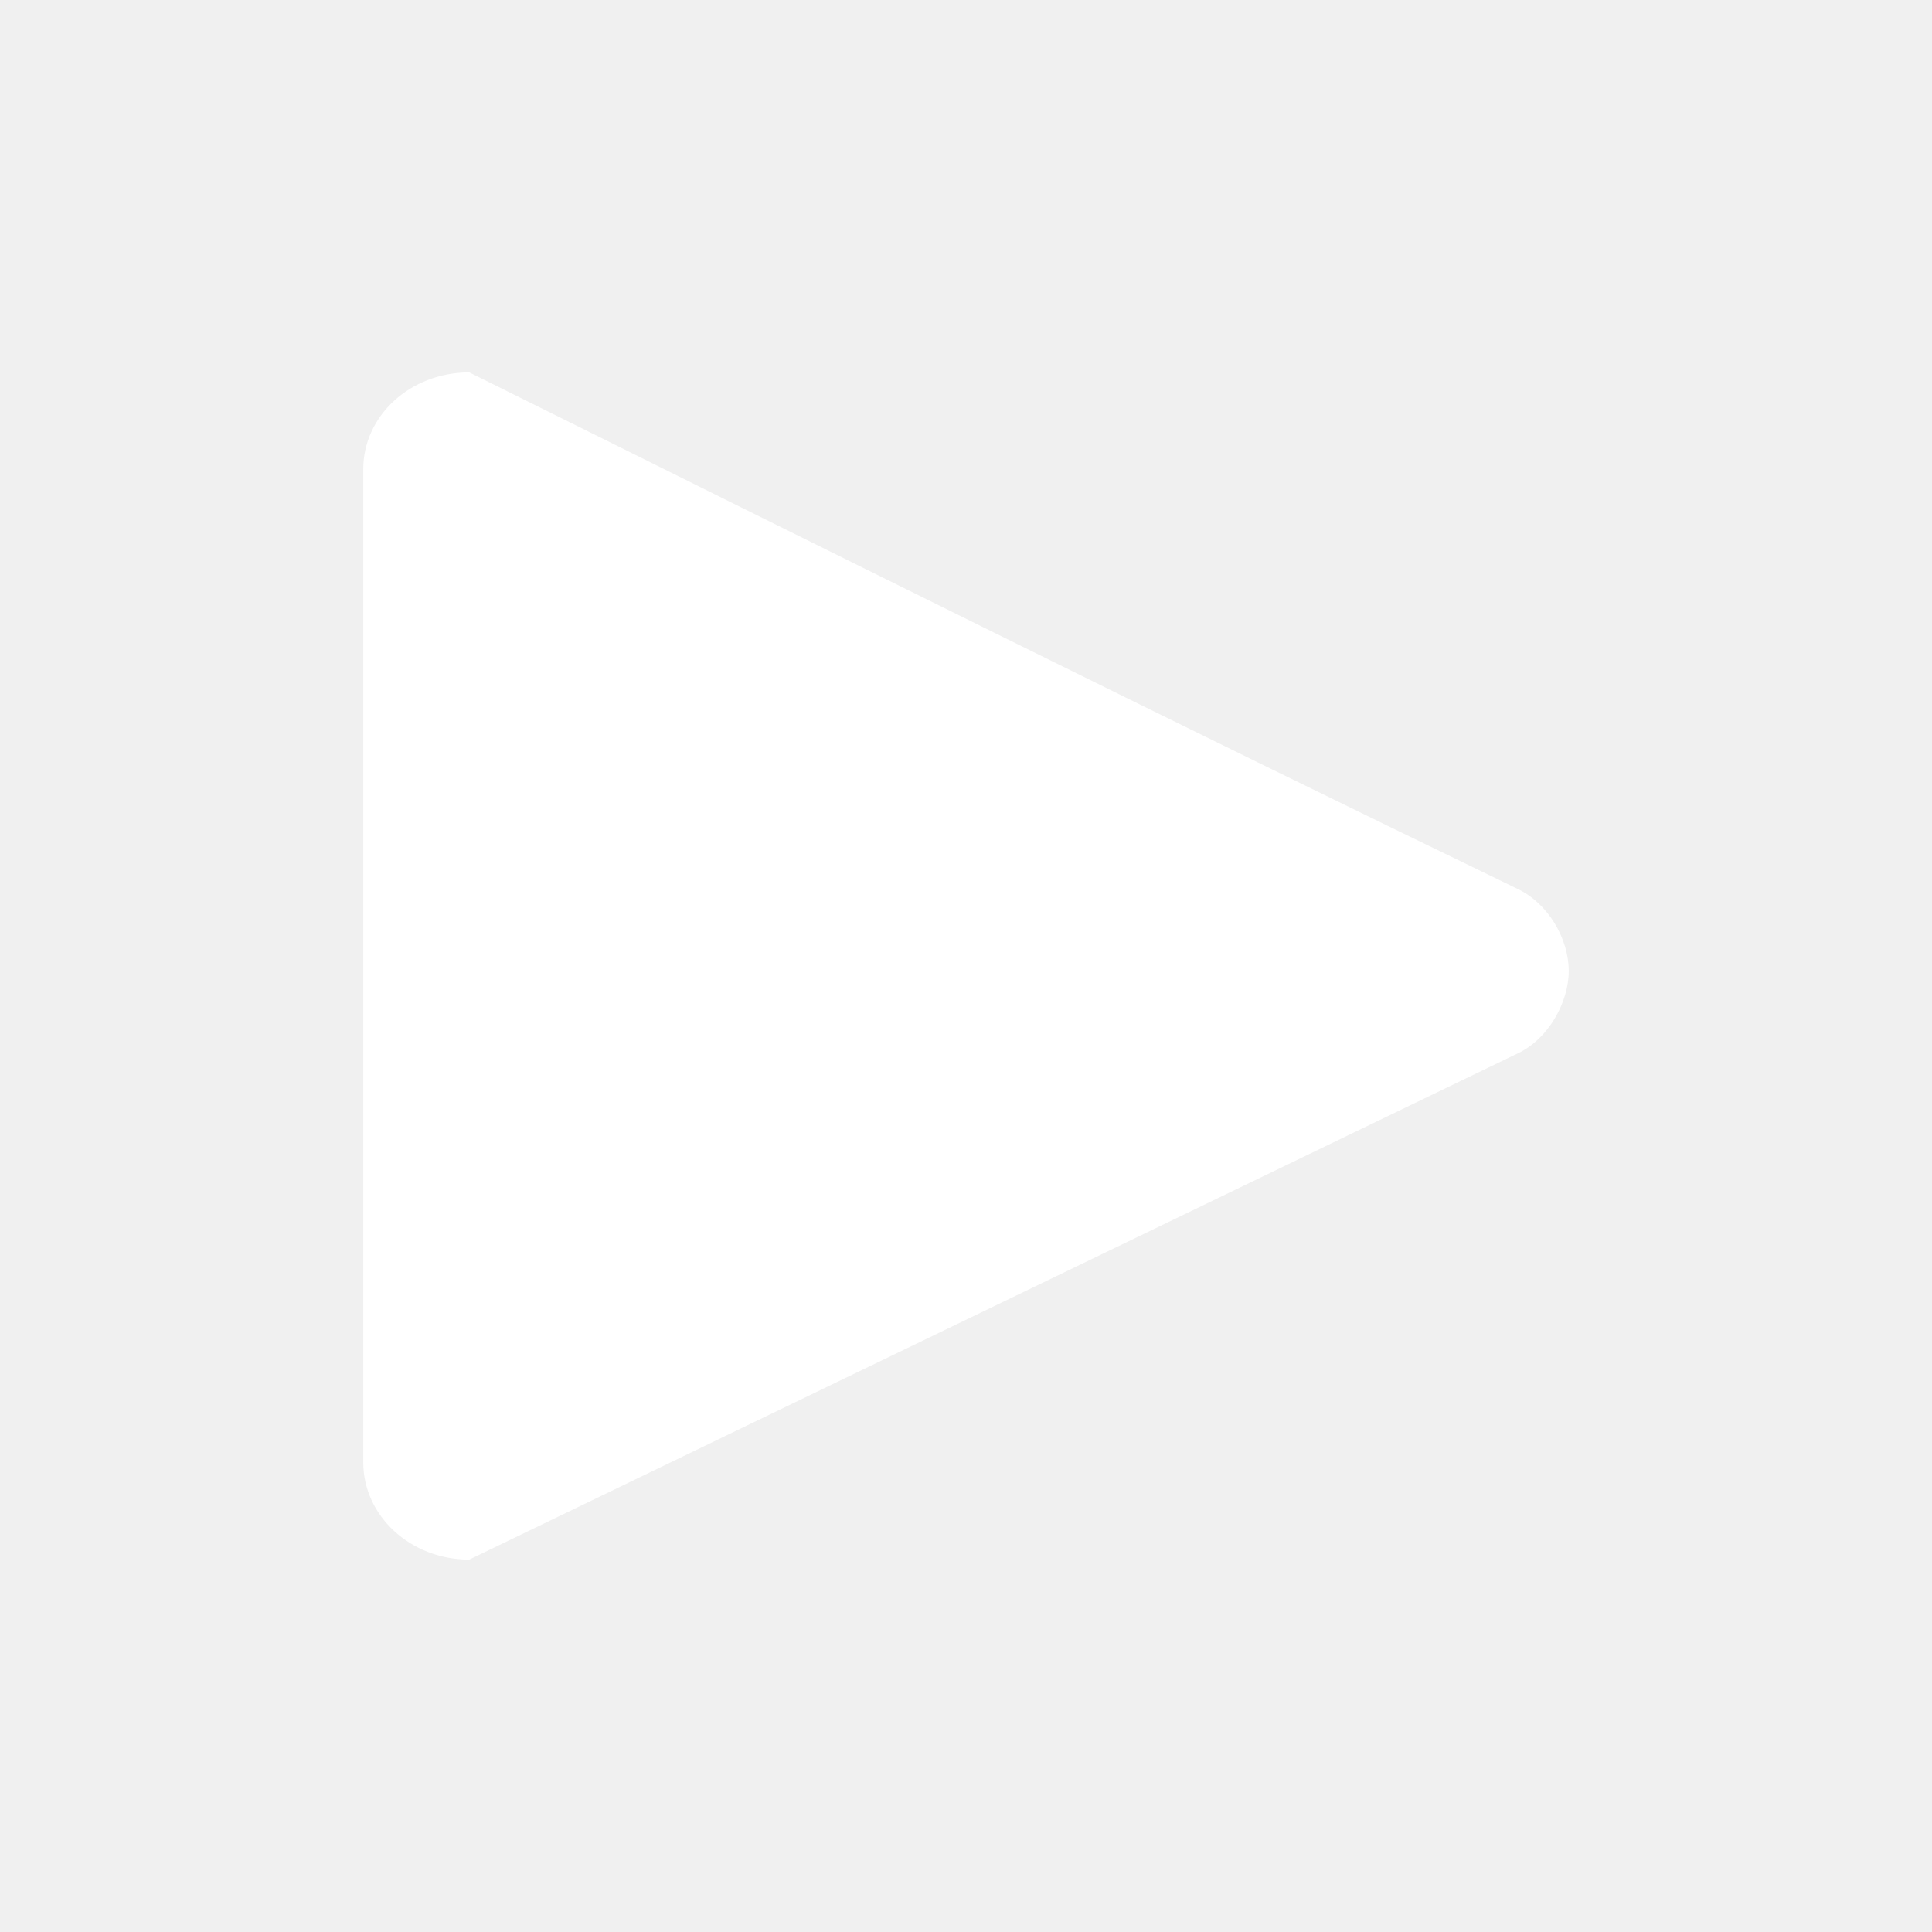
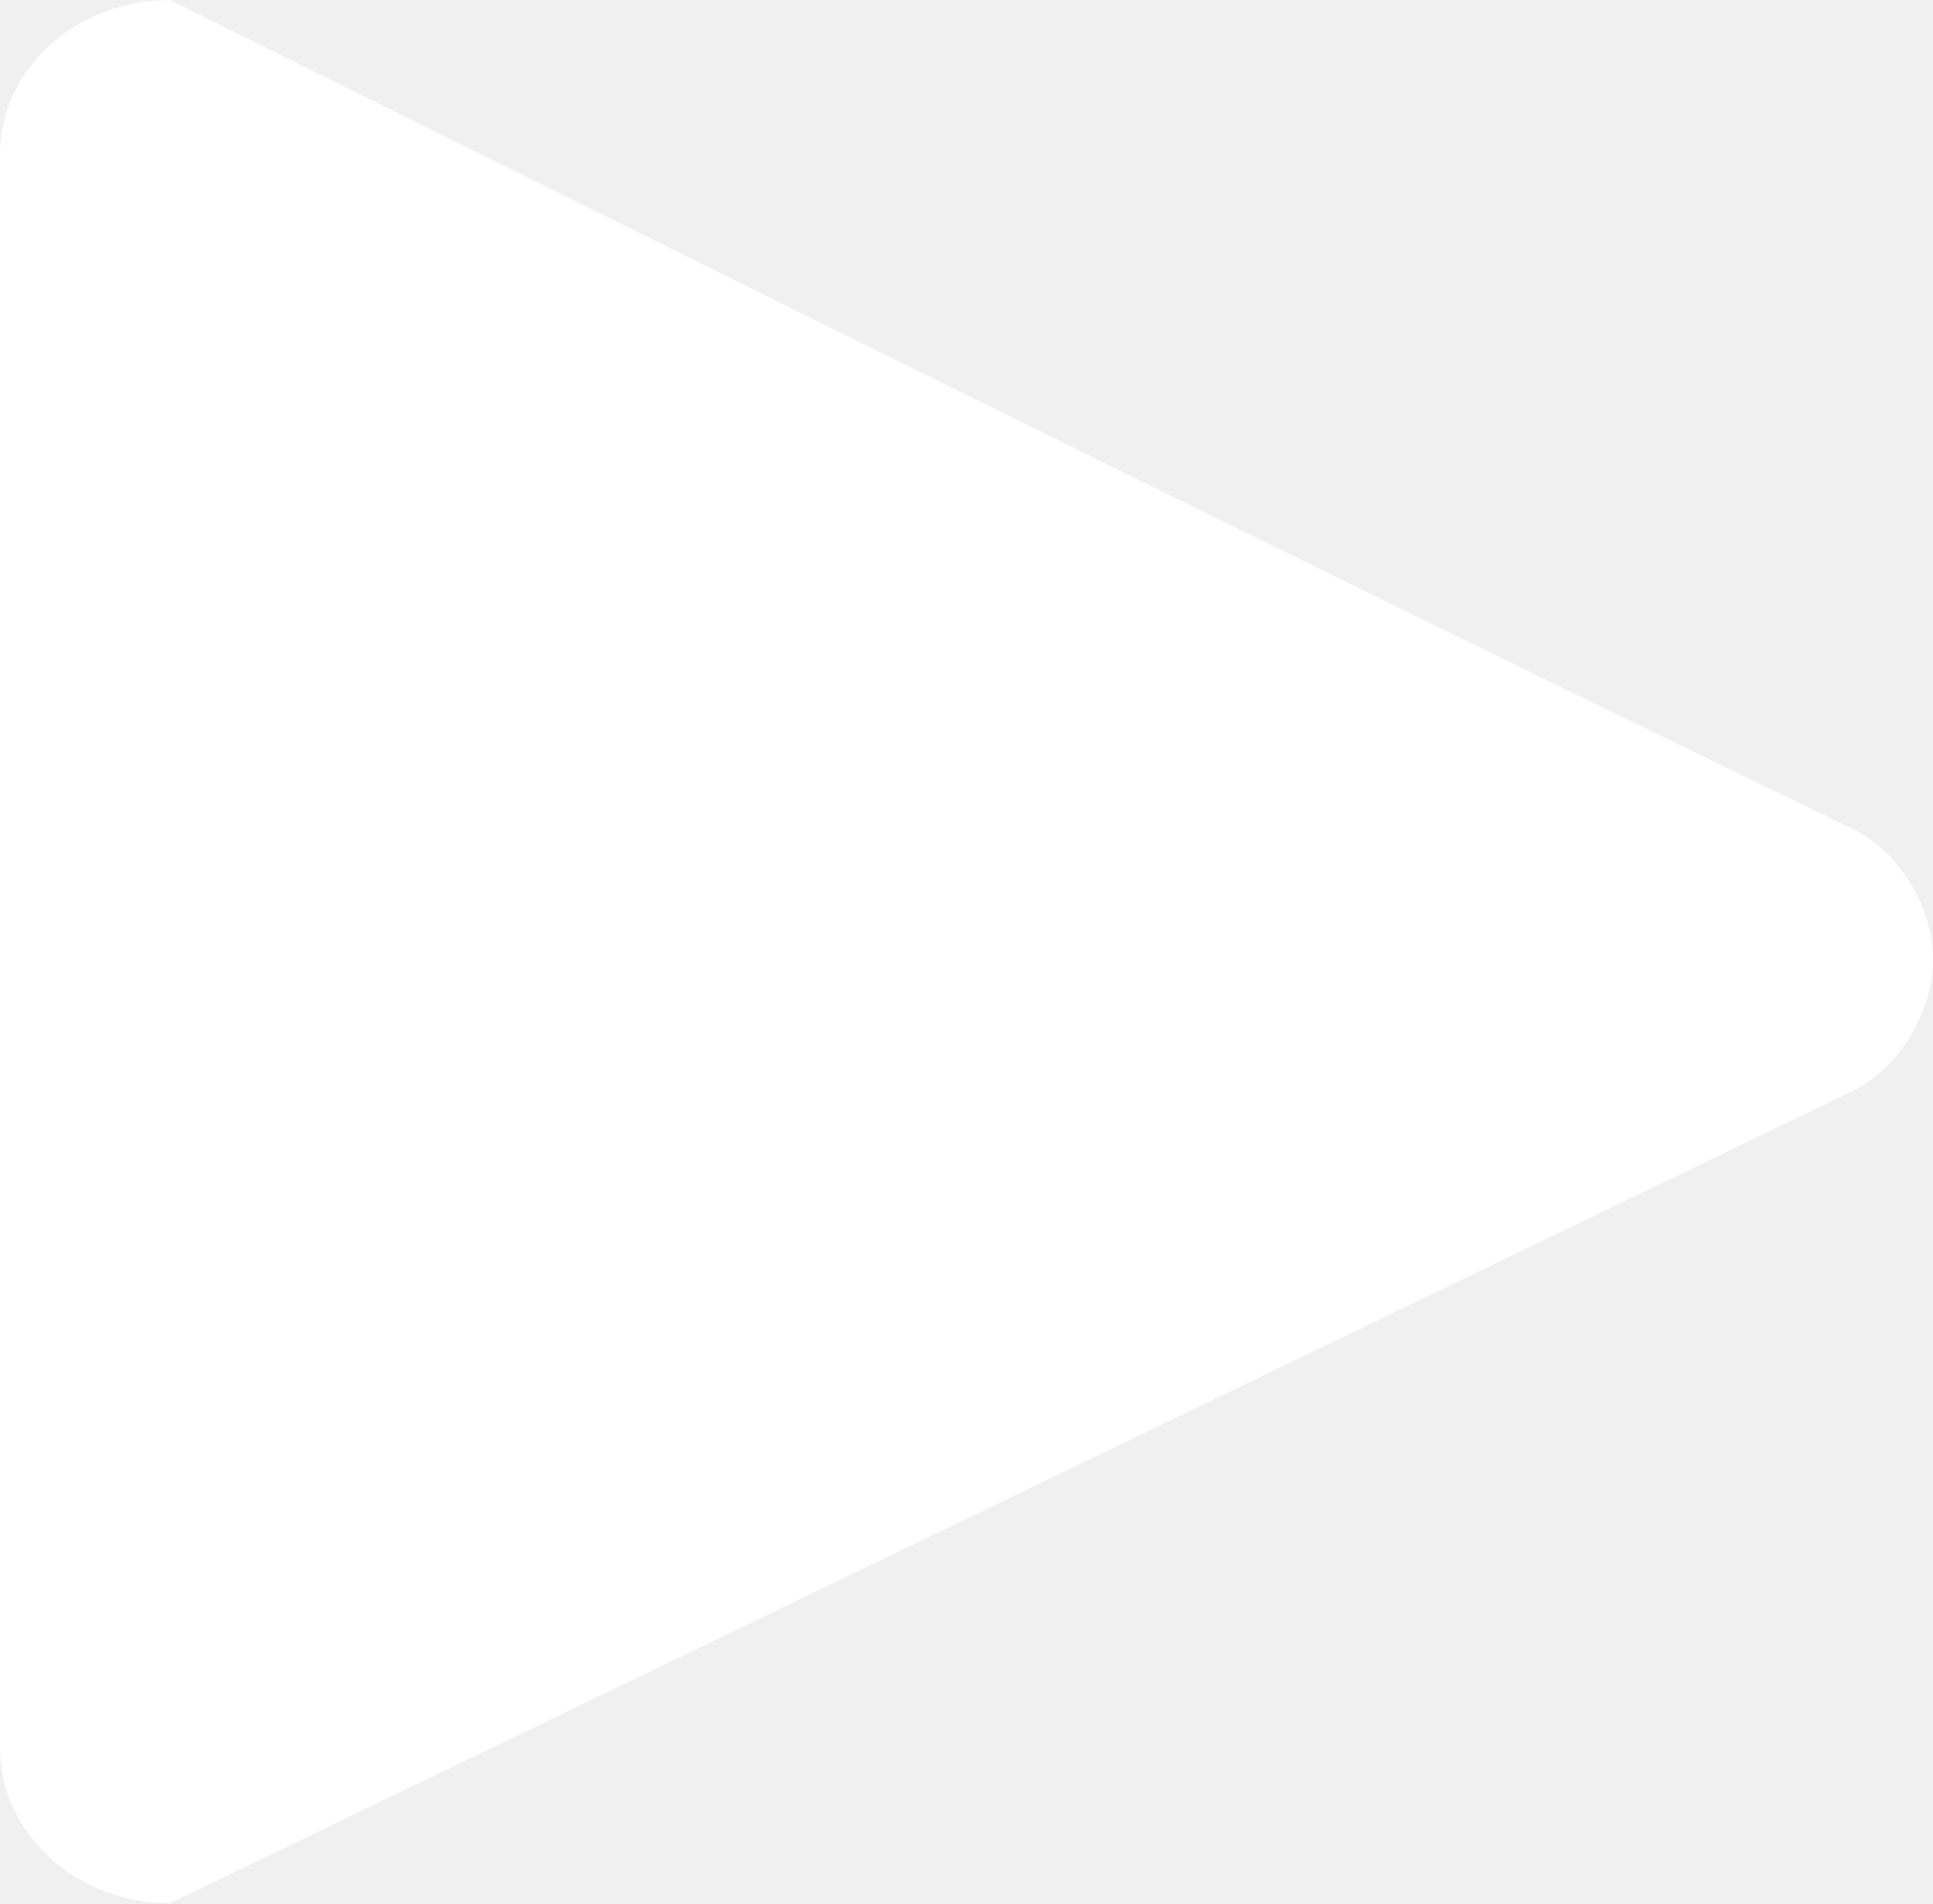
- <svg xmlns="http://www.w3.org/2000/svg" width="128" height="128" id="svg2" version="1.1">
+ <svg xmlns="http://www.w3.org/2000/svg" width="79.867" height="78.654" id="svg2" version="1.1">
  <defs id="defs4" />
-   <g id="layer1" transform="translate(0,-924.3622)">
+   <g id="layer1" transform="translate(-24.06674,-949.0352)">
    <path style="fill:#ffffff" d="m 31.087,949.035 c -3.89,0 -7.02,2.857 -7.02,6.414 l 0,65.795 c 0,3.556 3.13,6.446 7.02,6.446 l 69.528,-33.568 c 1.954,-0.943 3.318,-3.343 3.318,-5.424 0,-2.127 -1.343,-4.453 -3.35,-5.424 C 77.622,972.166 54.144,960.481 31.087,949.035 z" id="rect2996-3" />
  </g>
</svg>
